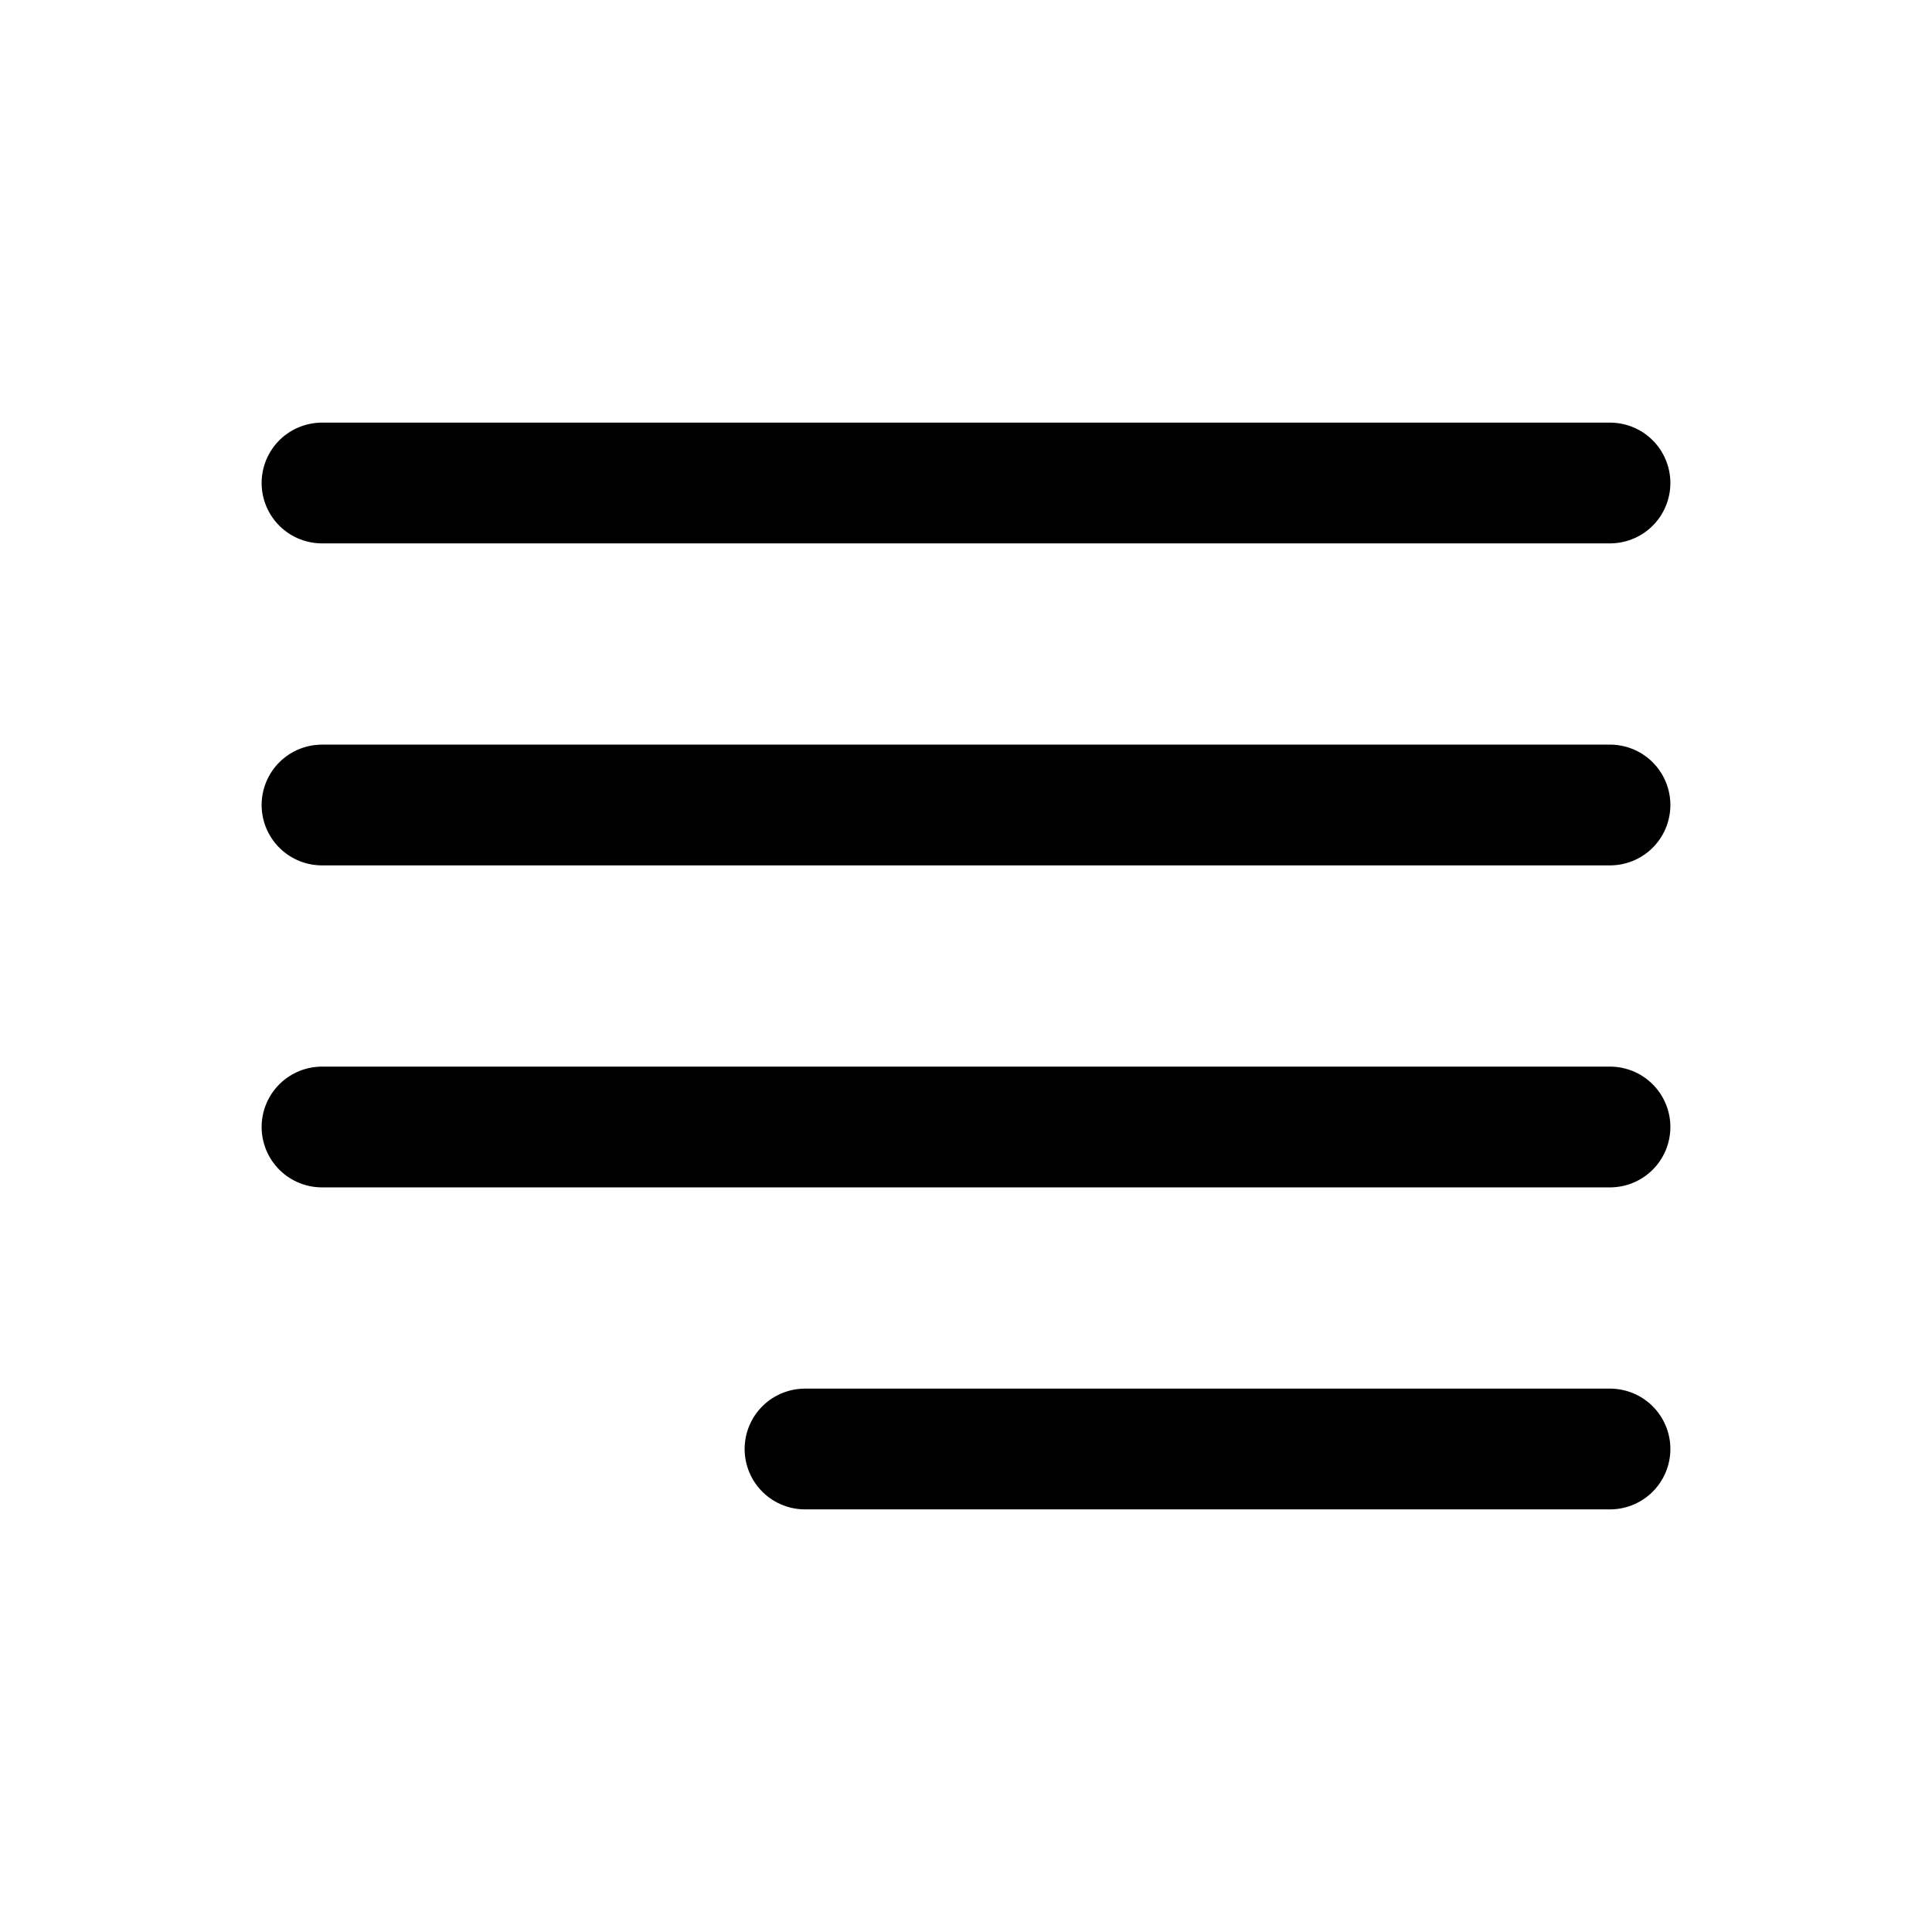
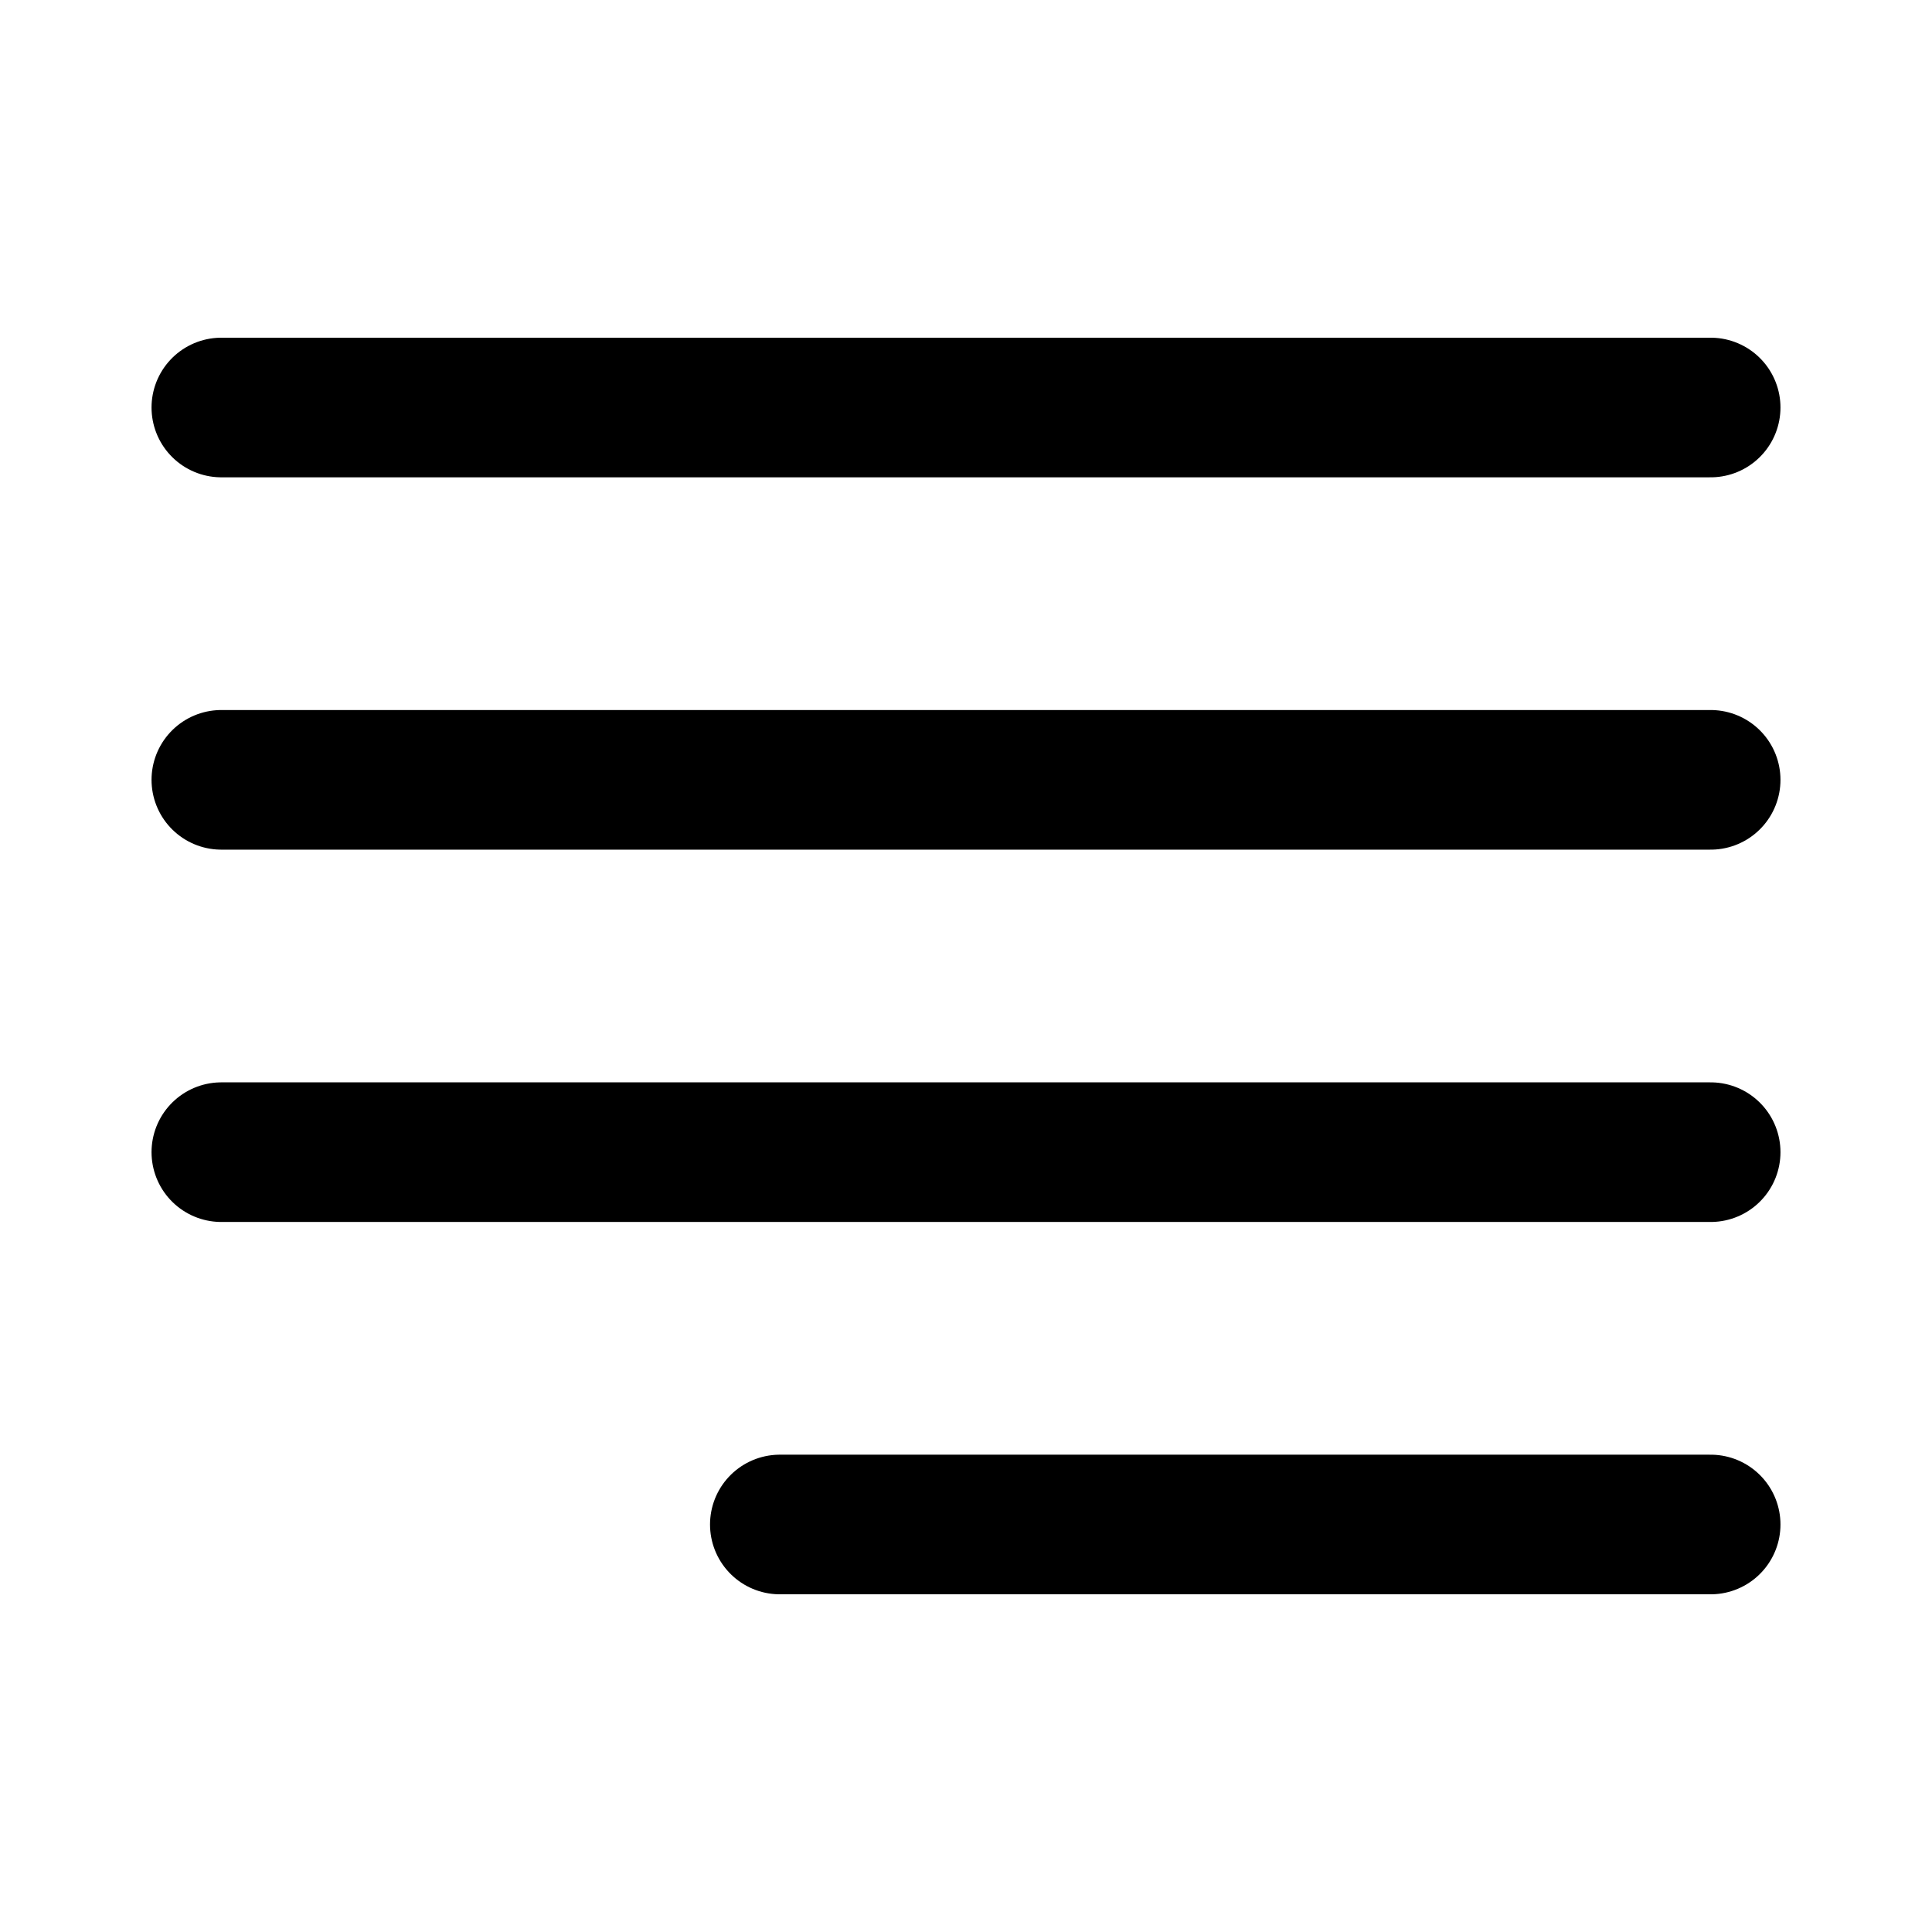
<svg xmlns="http://www.w3.org/2000/svg" viewBox="0 0 24 24" width="24" height="24" fill="none" stroke="currentColor" stroke-width="1.5" stroke-linecap="round" stroke-linejoin="round">
-   <path d="M4 6H20M4 10H20M4 14H20M10 18H20" />
+   <g transform="translate(12 12) scale(1.1563) translate(-12 -12)">
+     <path d="M4 6H20M4 10H20M4 14H20M10 18H20" />
+   </g>
</svg>
